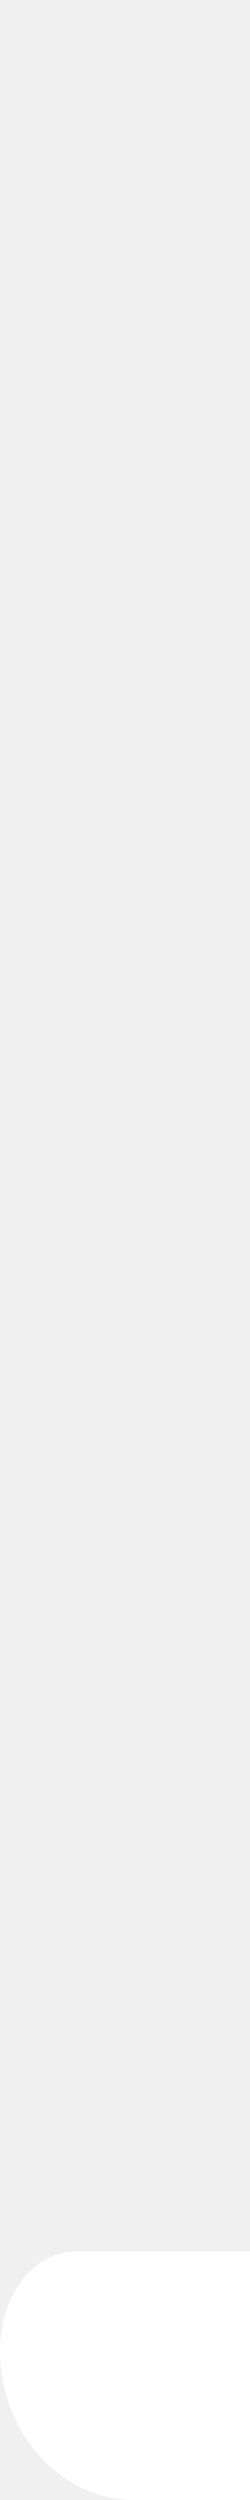
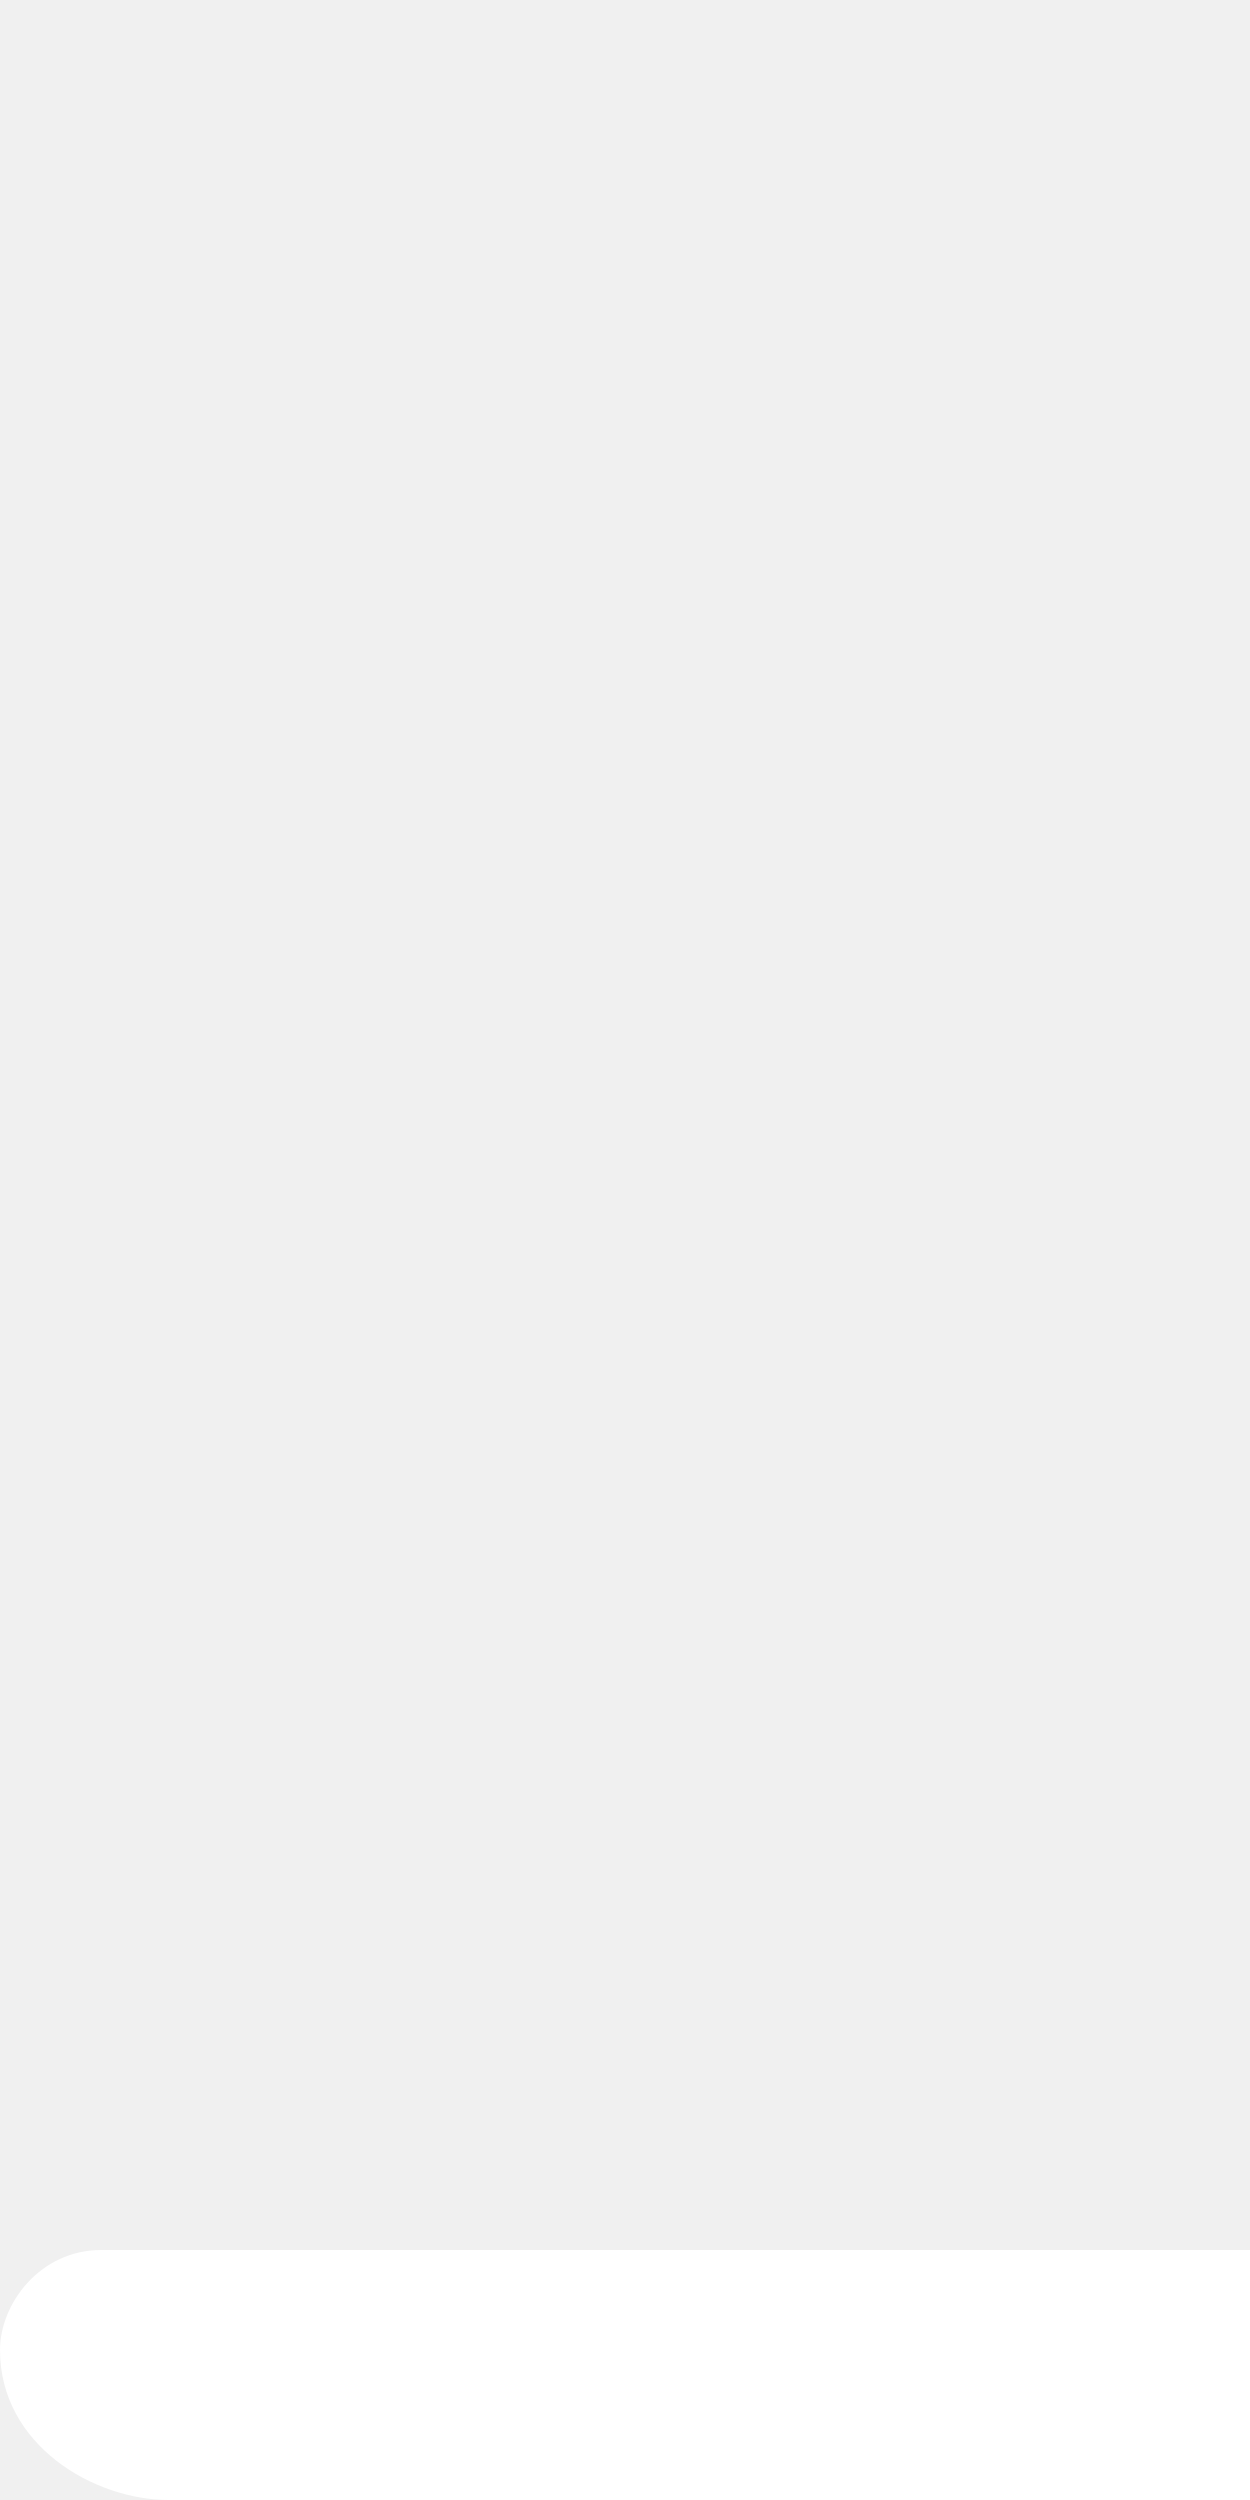
- <svg xmlns="http://www.w3.org/2000/svg" id="Layer_1" version="1.1" viewBox="0 0 2 20">
+ <svg xmlns="http://www.w3.org/2000/svg" id="Layer_1" version="1.1" viewBox="0 0 10 20">
  <defs>
    <style>
      .st0 {
-         fill: #231f20;
-       }
- 
-       .st1 {
        fill: #fff;
-       }
- 
-       .st2 {
-         display: none;
      }
    </style>
  </defs>
-   <g id="Layer_2" class="st2">
-     <polygon class="st0" points="0 0 0 0 0 0 0 0" />
-   </g>
-   <path class="st1" d="M2,18.01H.62c-.37,0-.62.38-.62.79,0,.66.48,1.2,1.08,1.2h.92v-1.99Z" />
+   <path class="st0" d="M.81,18c-.49,0-.81.43-.81.8,0,.76.75,1.2,1.35,1.2h8.65v-2H.81Z" />
</svg>
